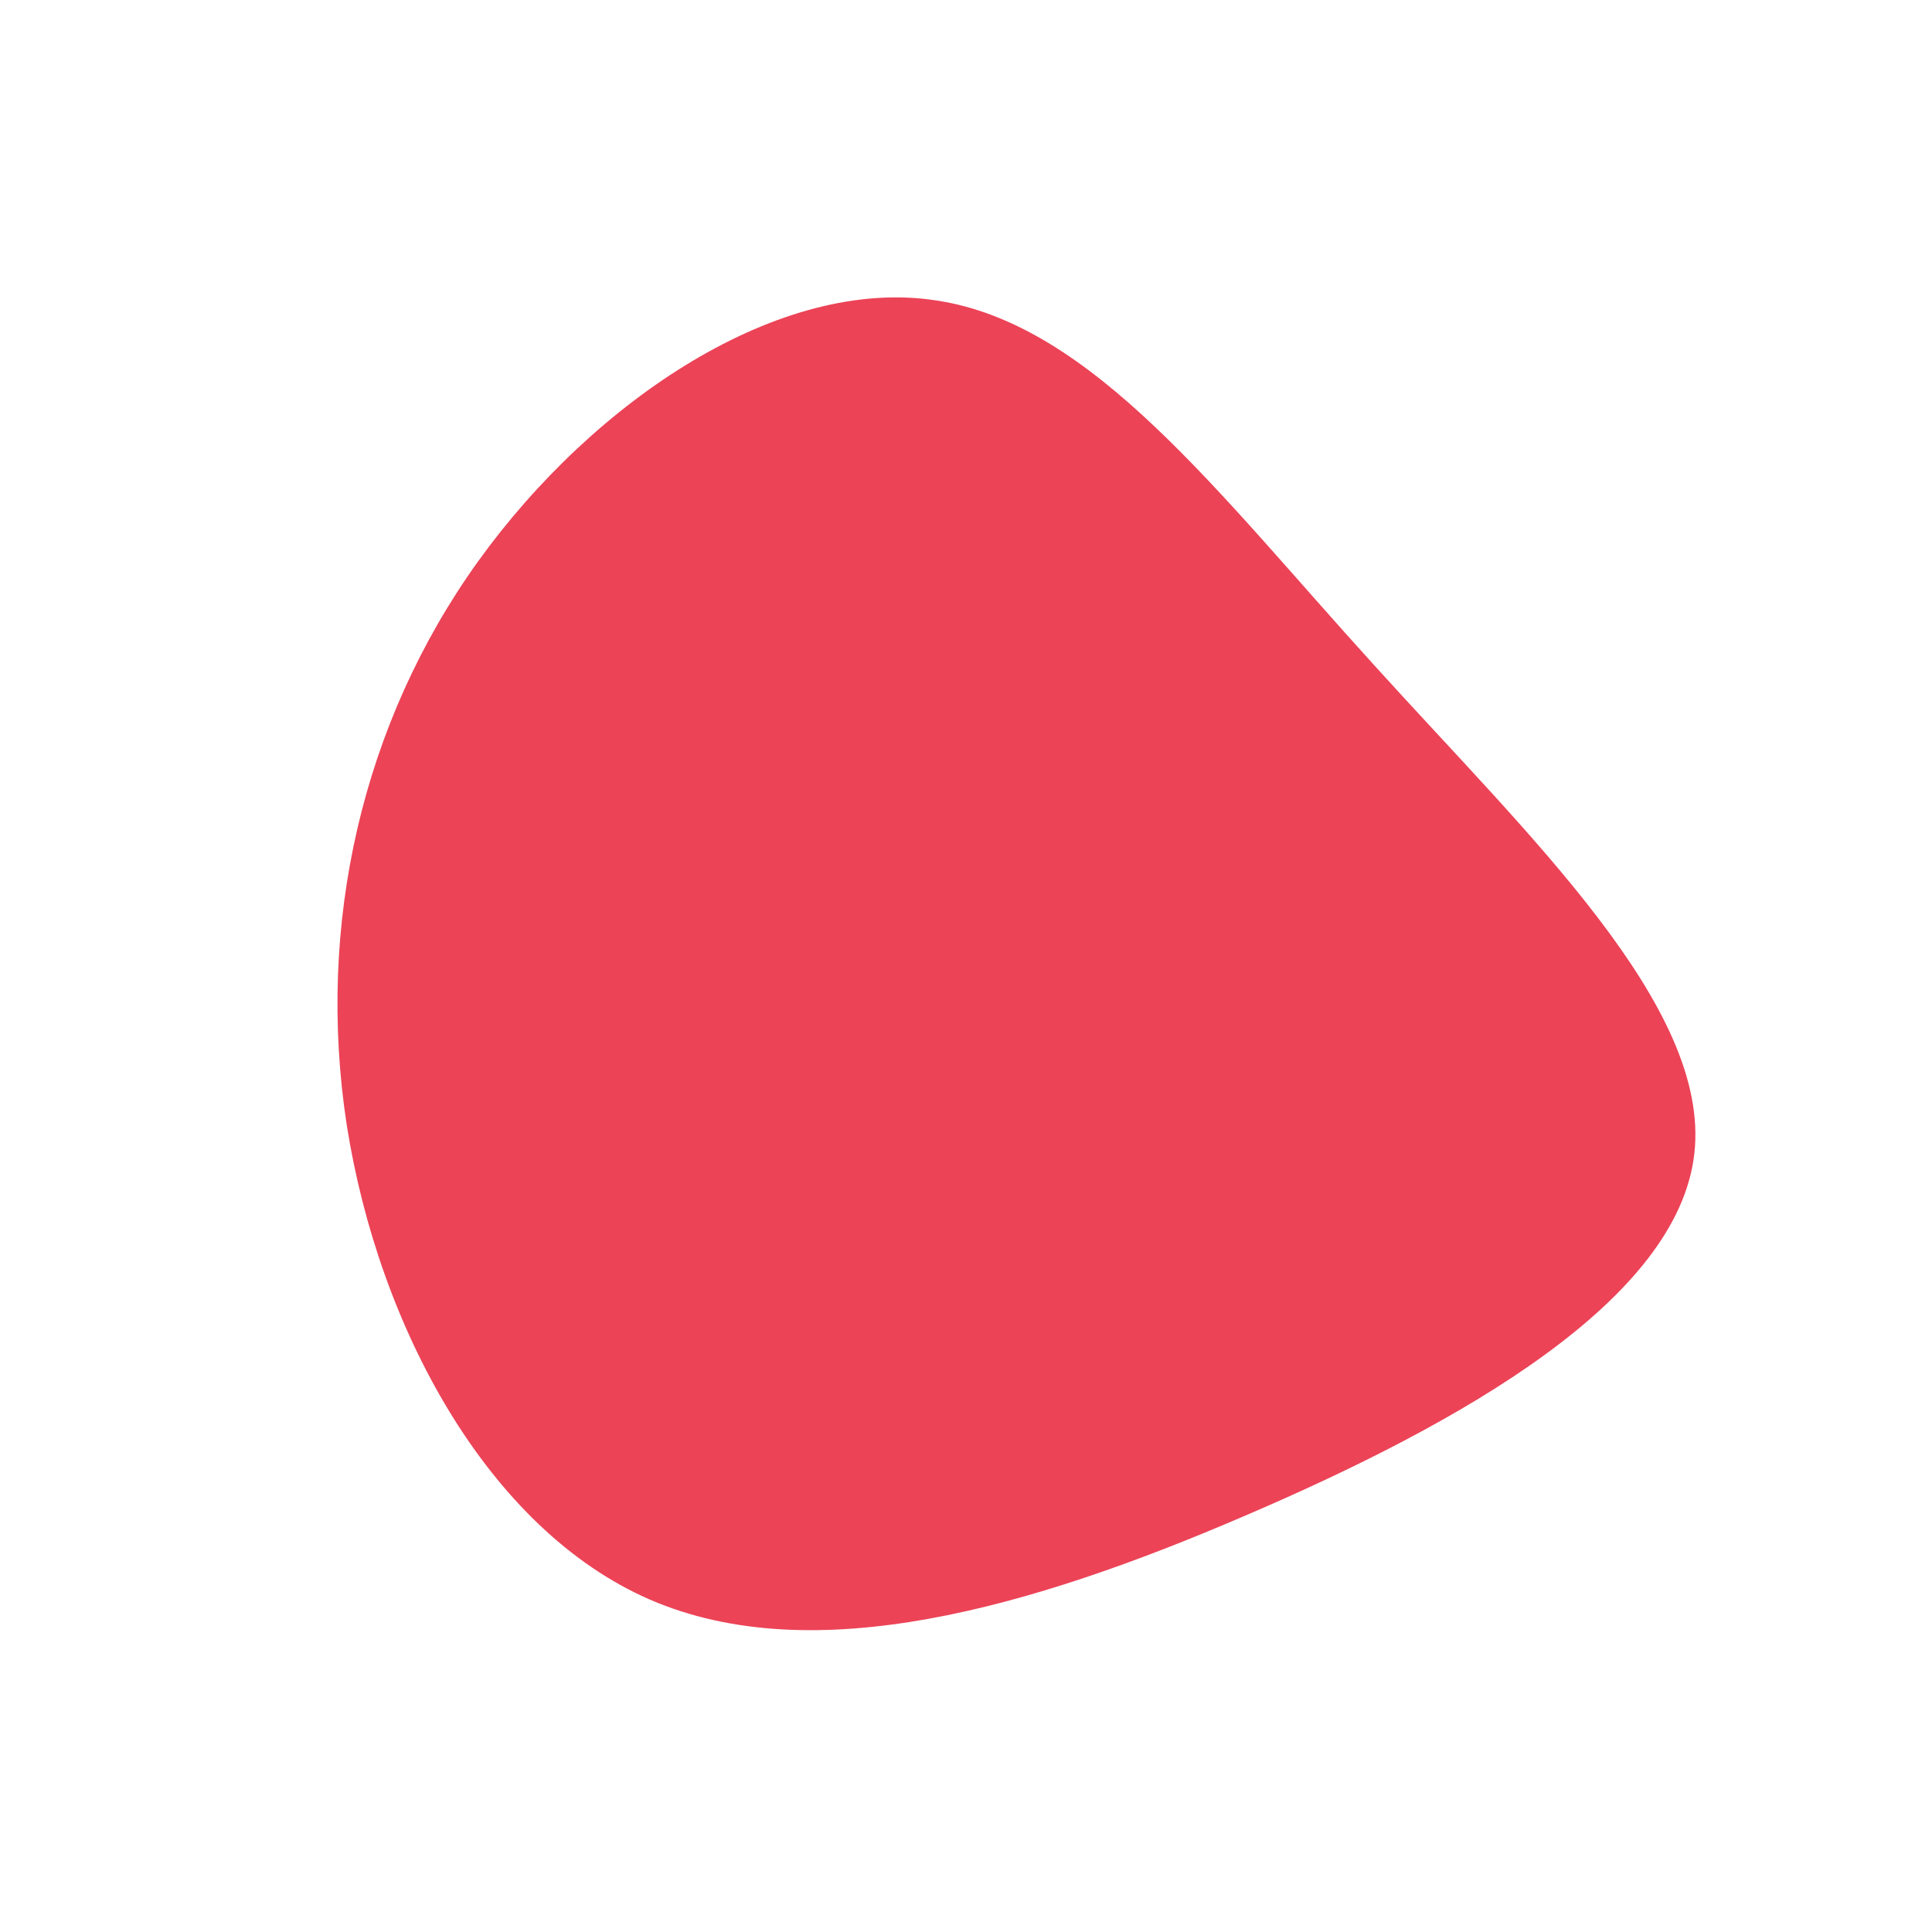
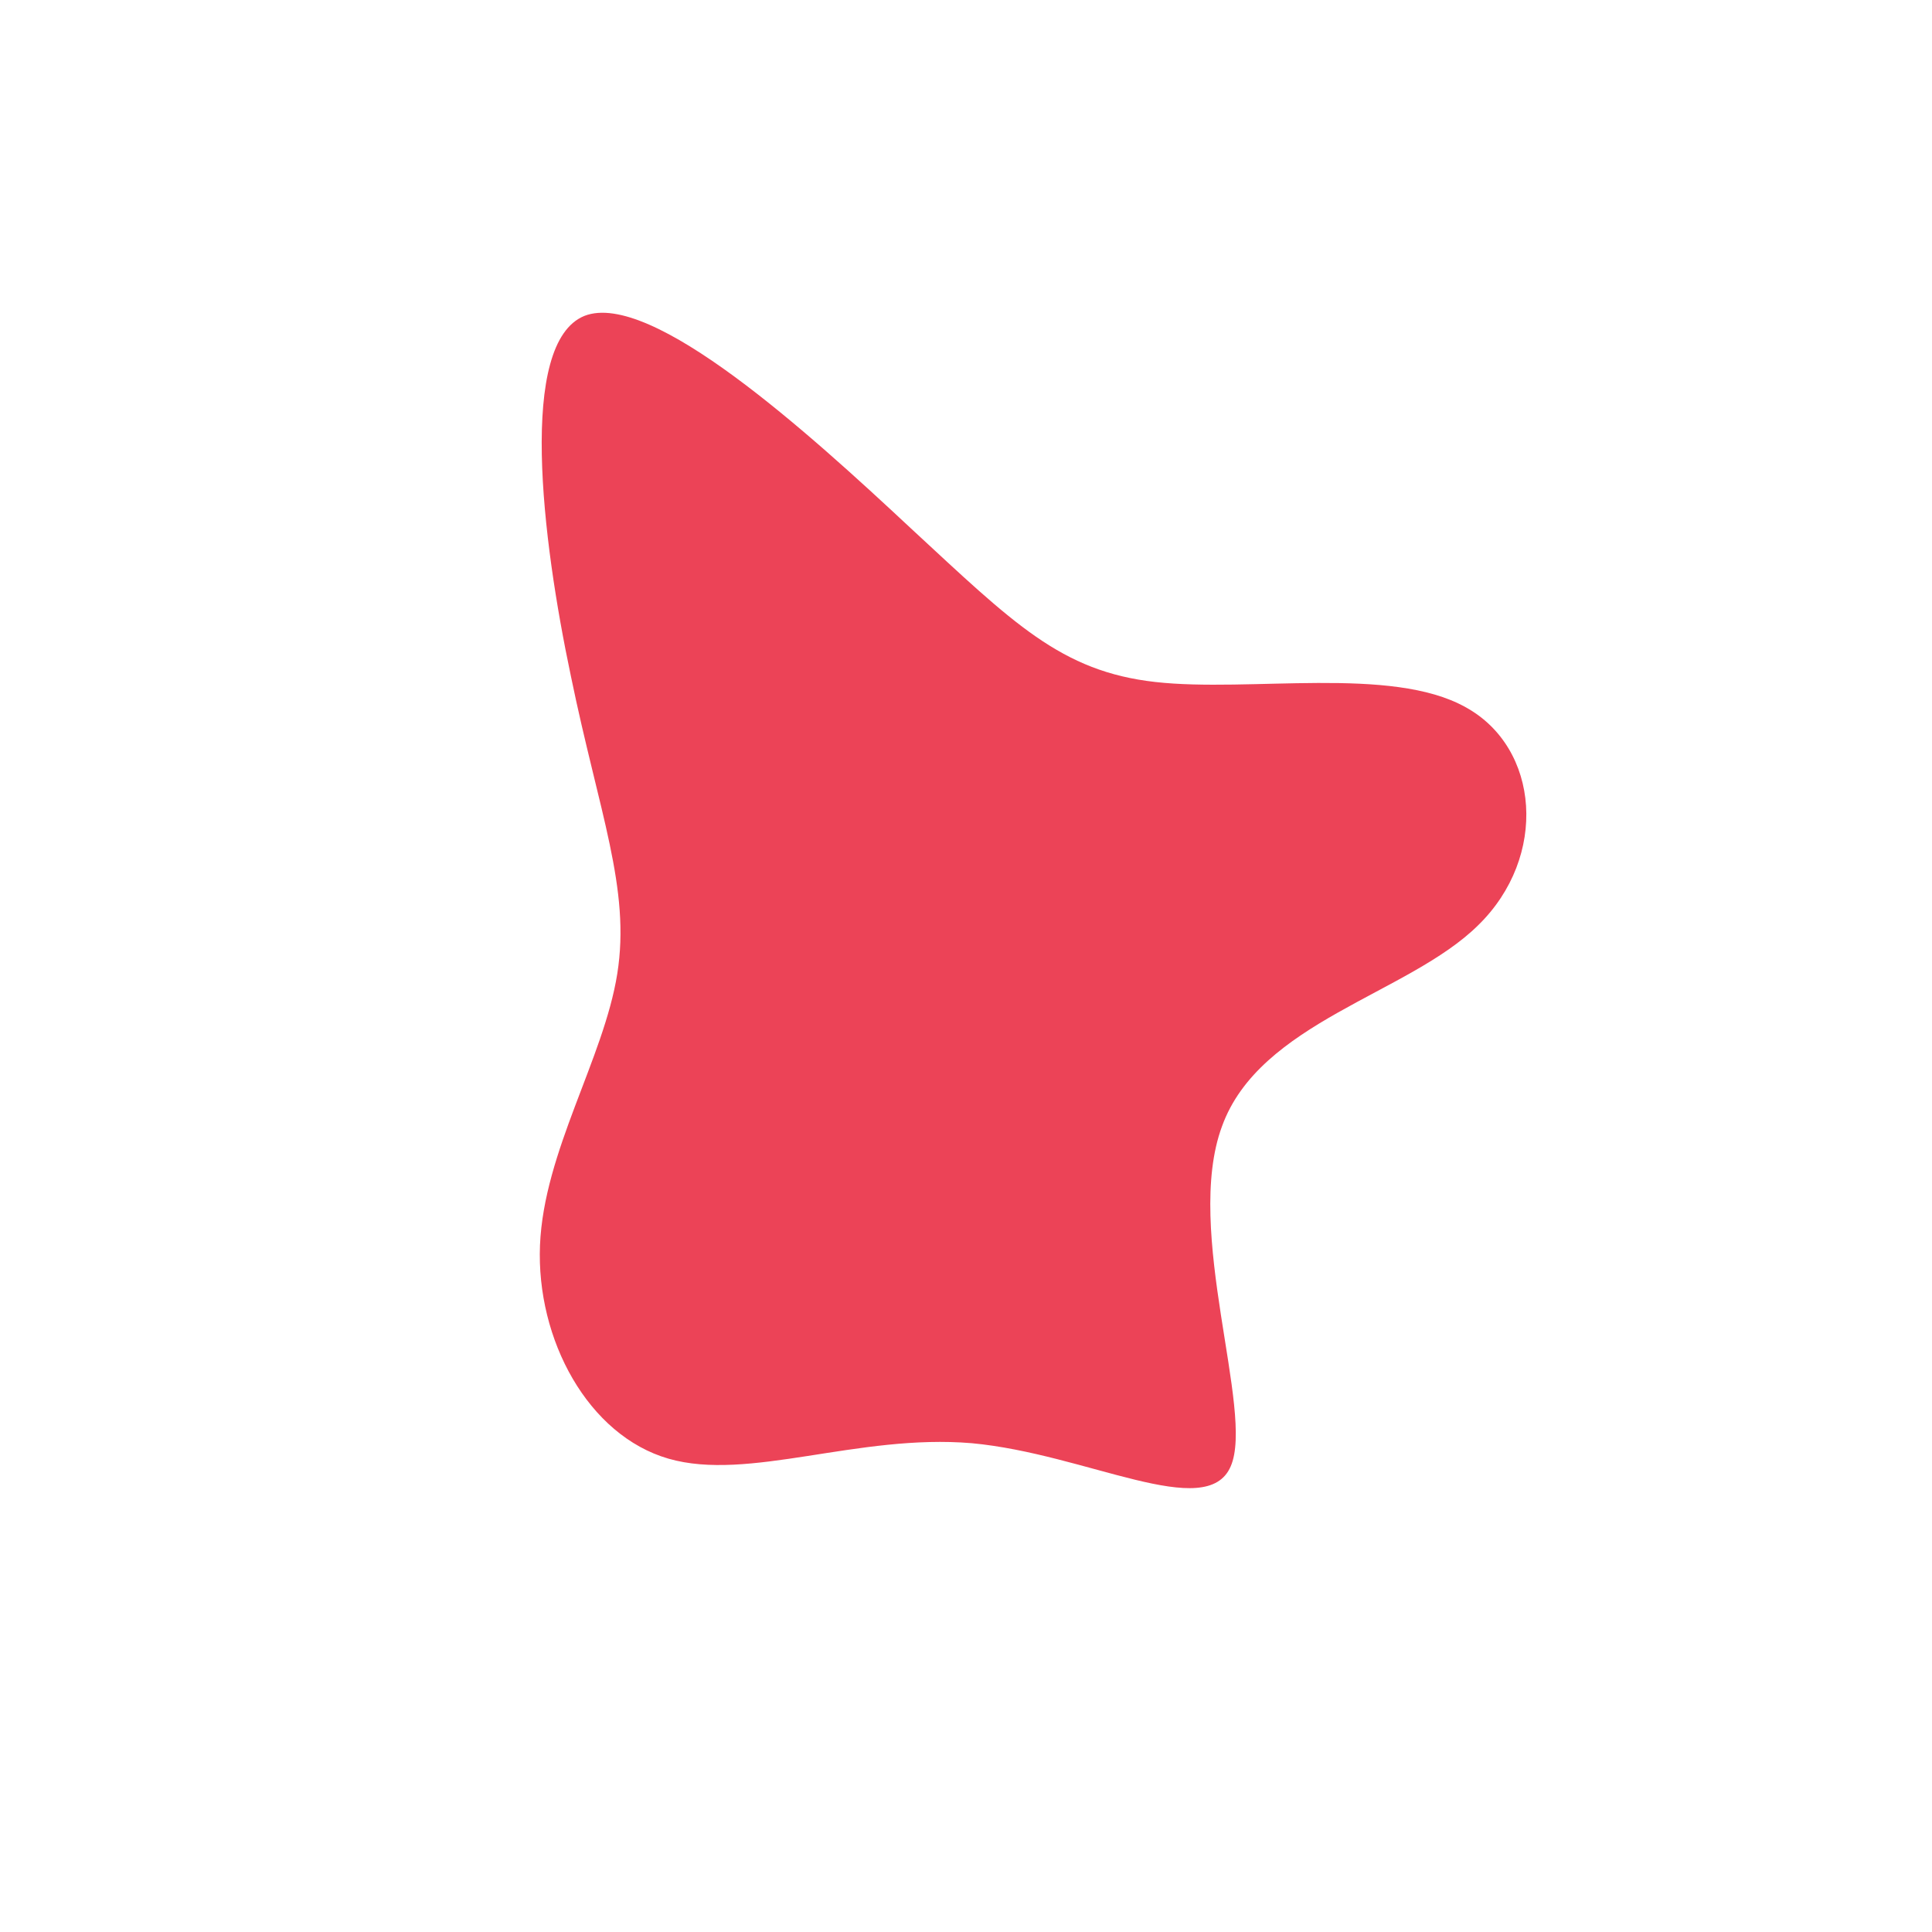
<svg xmlns="http://www.w3.org/2000/svg" viewBox="0 0 200 200">
-   <path fill="#EC4357" d="M42.2,-31.2C58.2,-13.5,77.1,4.2,75.4,19.4C73.7,34.6,51.3,47.3,28.9,56.9C6.6,66.5,-15.8,72.9,-32.7,65.6C-49.5,58.3,-60.8,37.4,-64.1,16.5C-67.3,-4.3,-62.5,-25.2,-50.5,-41.9C-38.4,-58.7,-19.2,-71.4,-3.1,-68.9C13.1,-66.5,26.1,-48.9,42.2,-31.2Z" transform="translate(100 100)" />
+   <path fill="#EC4357" d="M19.6,-29.4C29.4,-28.3,44,-31.1,51.7,-26.8C59.4,-22.6,60.3,-11.3,53,-4.2C45.8,2.9,30.4,5.8,26.5,16.6C22.5,27.4,29.9,46.1,27.4,51.8C24.9,57.6,12.5,50.5,0.6,49.4C-11.2,48.4,-22.5,53.4,-30.8,51C-39.1,48.6,-44.5,38.7,-44.1,28.9C-43.7,19.2,-37.5,9.6,-36.1,0.8C-34.7,-8,-38,-15.9,-40.9,-30C-43.9,-44.2,-46.4,-64.5,-39.5,-67.3C-32.6,-70,-16.3,-55.2,-5.7,-45.3C4.9,-35.5,9.8,-30.5,19.6,-29.4Z" transform="translate(100 100)" />
</svg>
